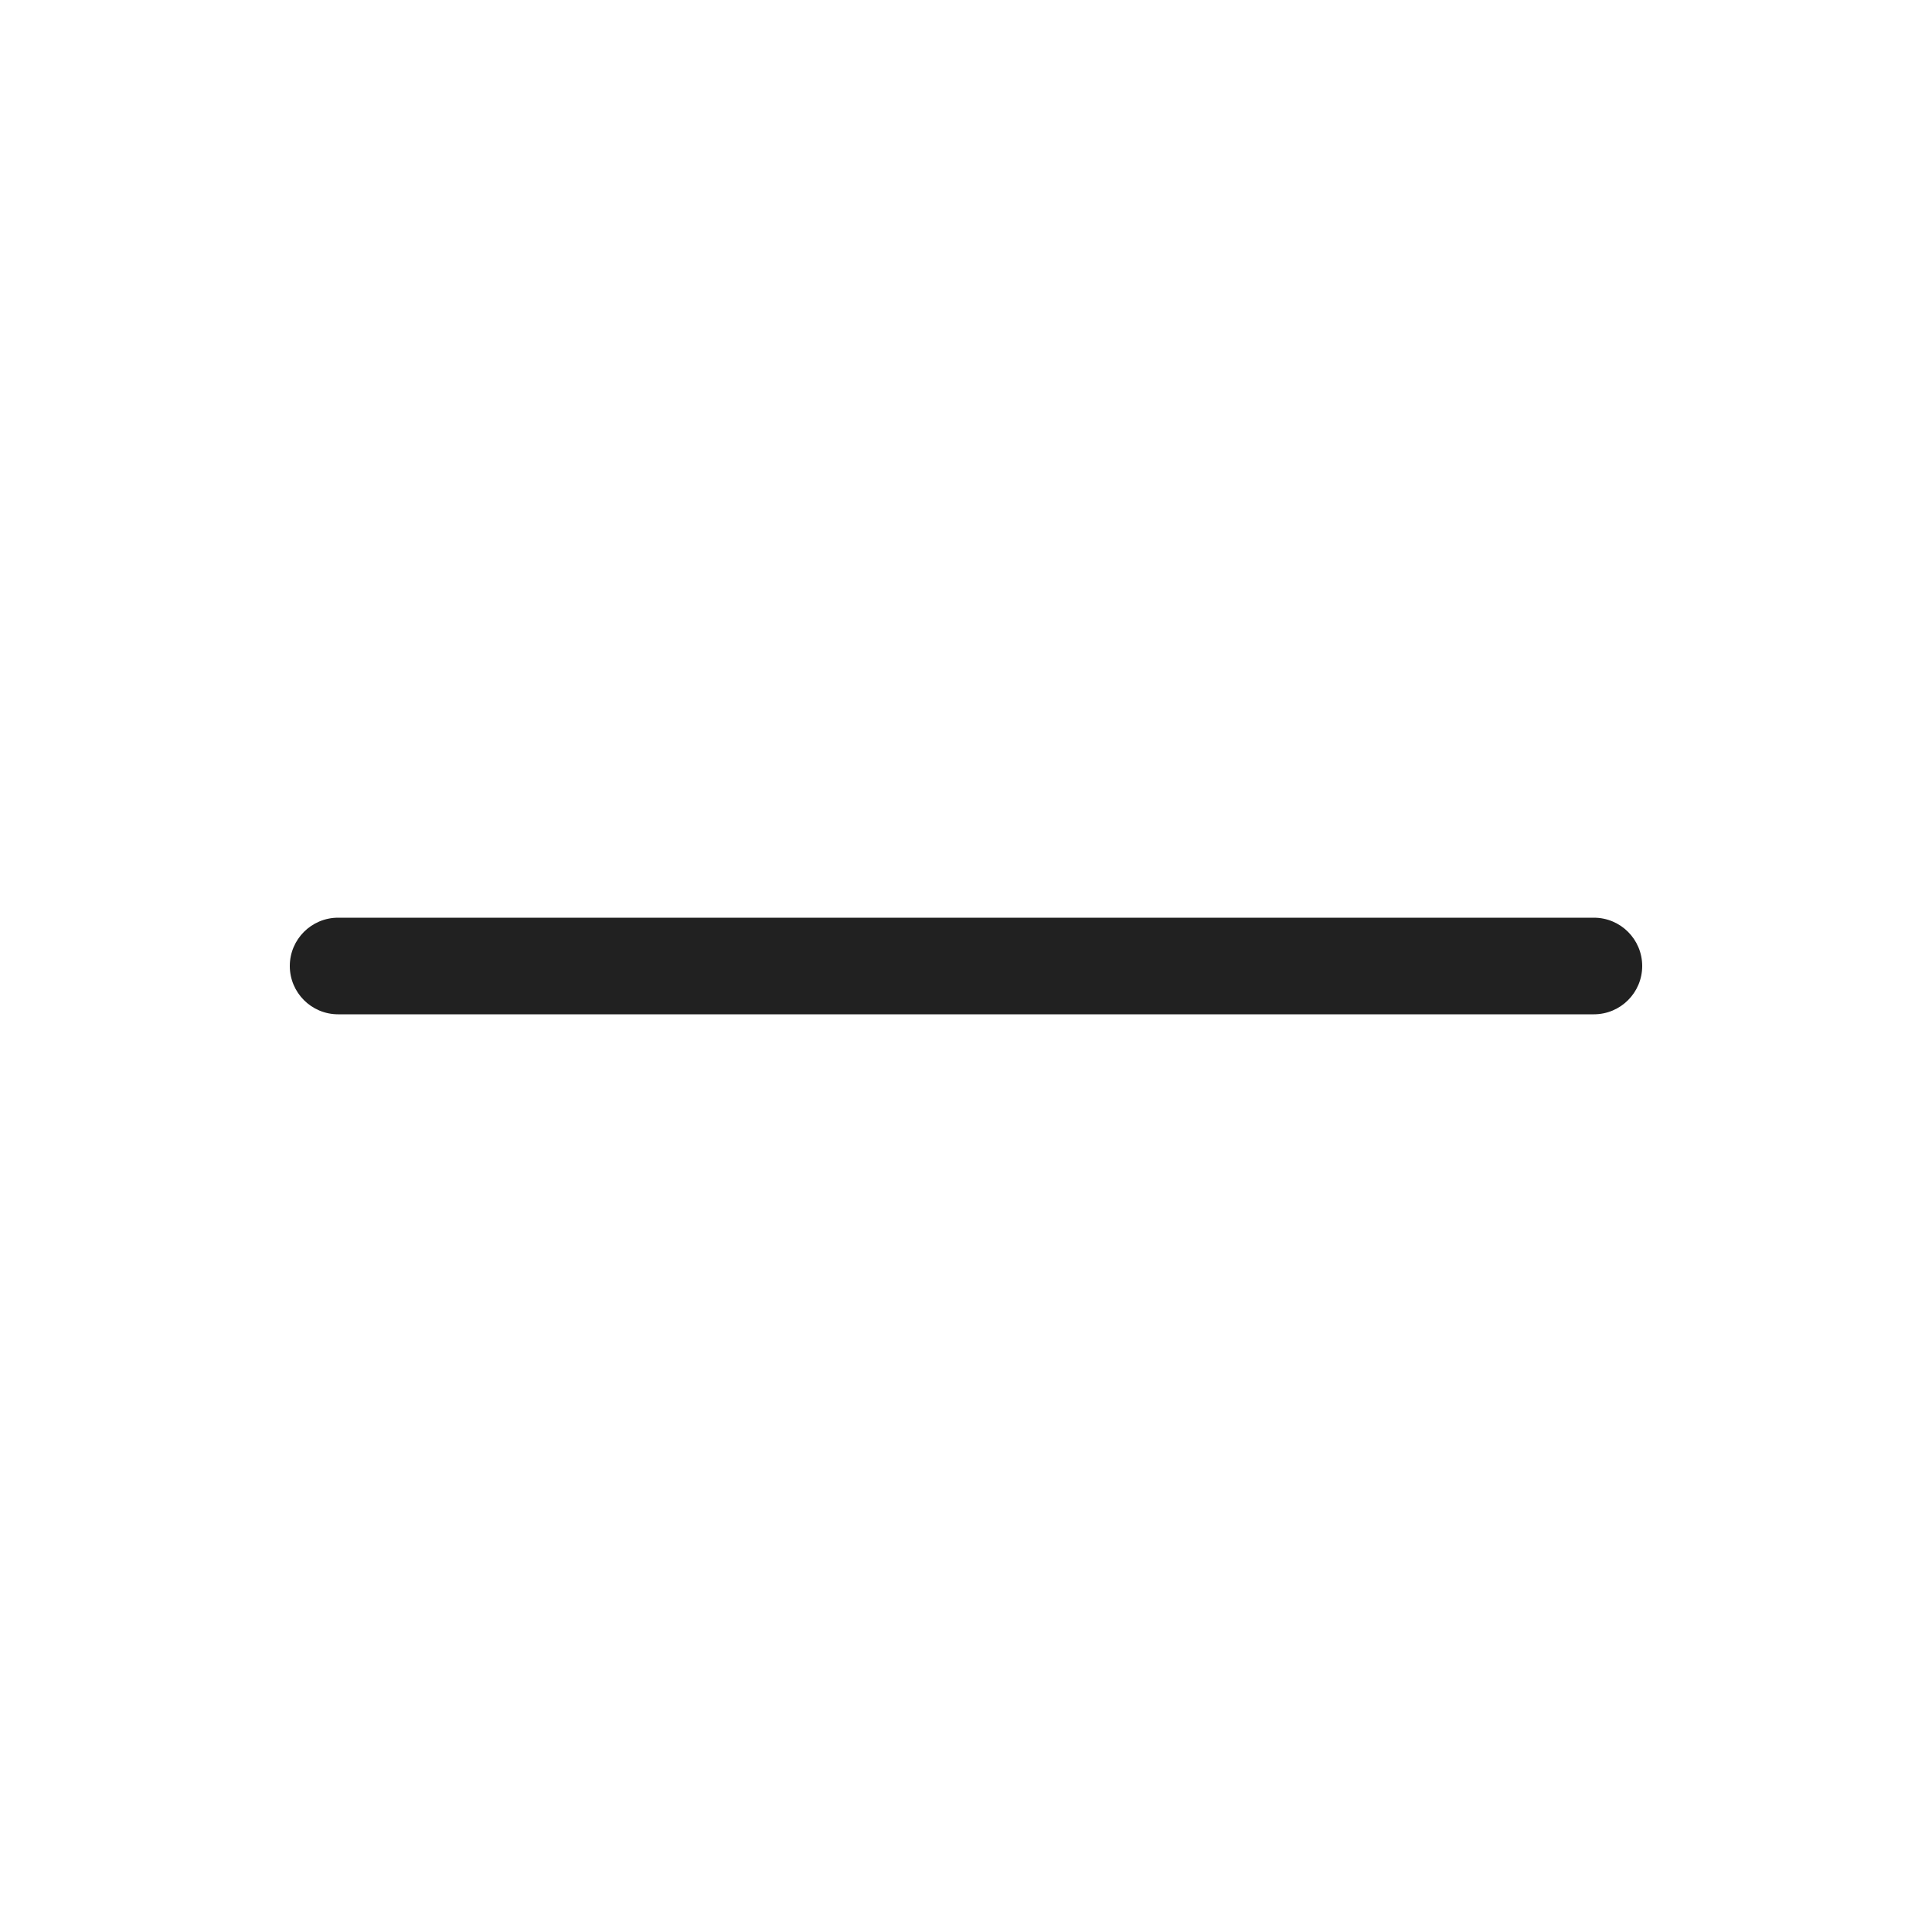
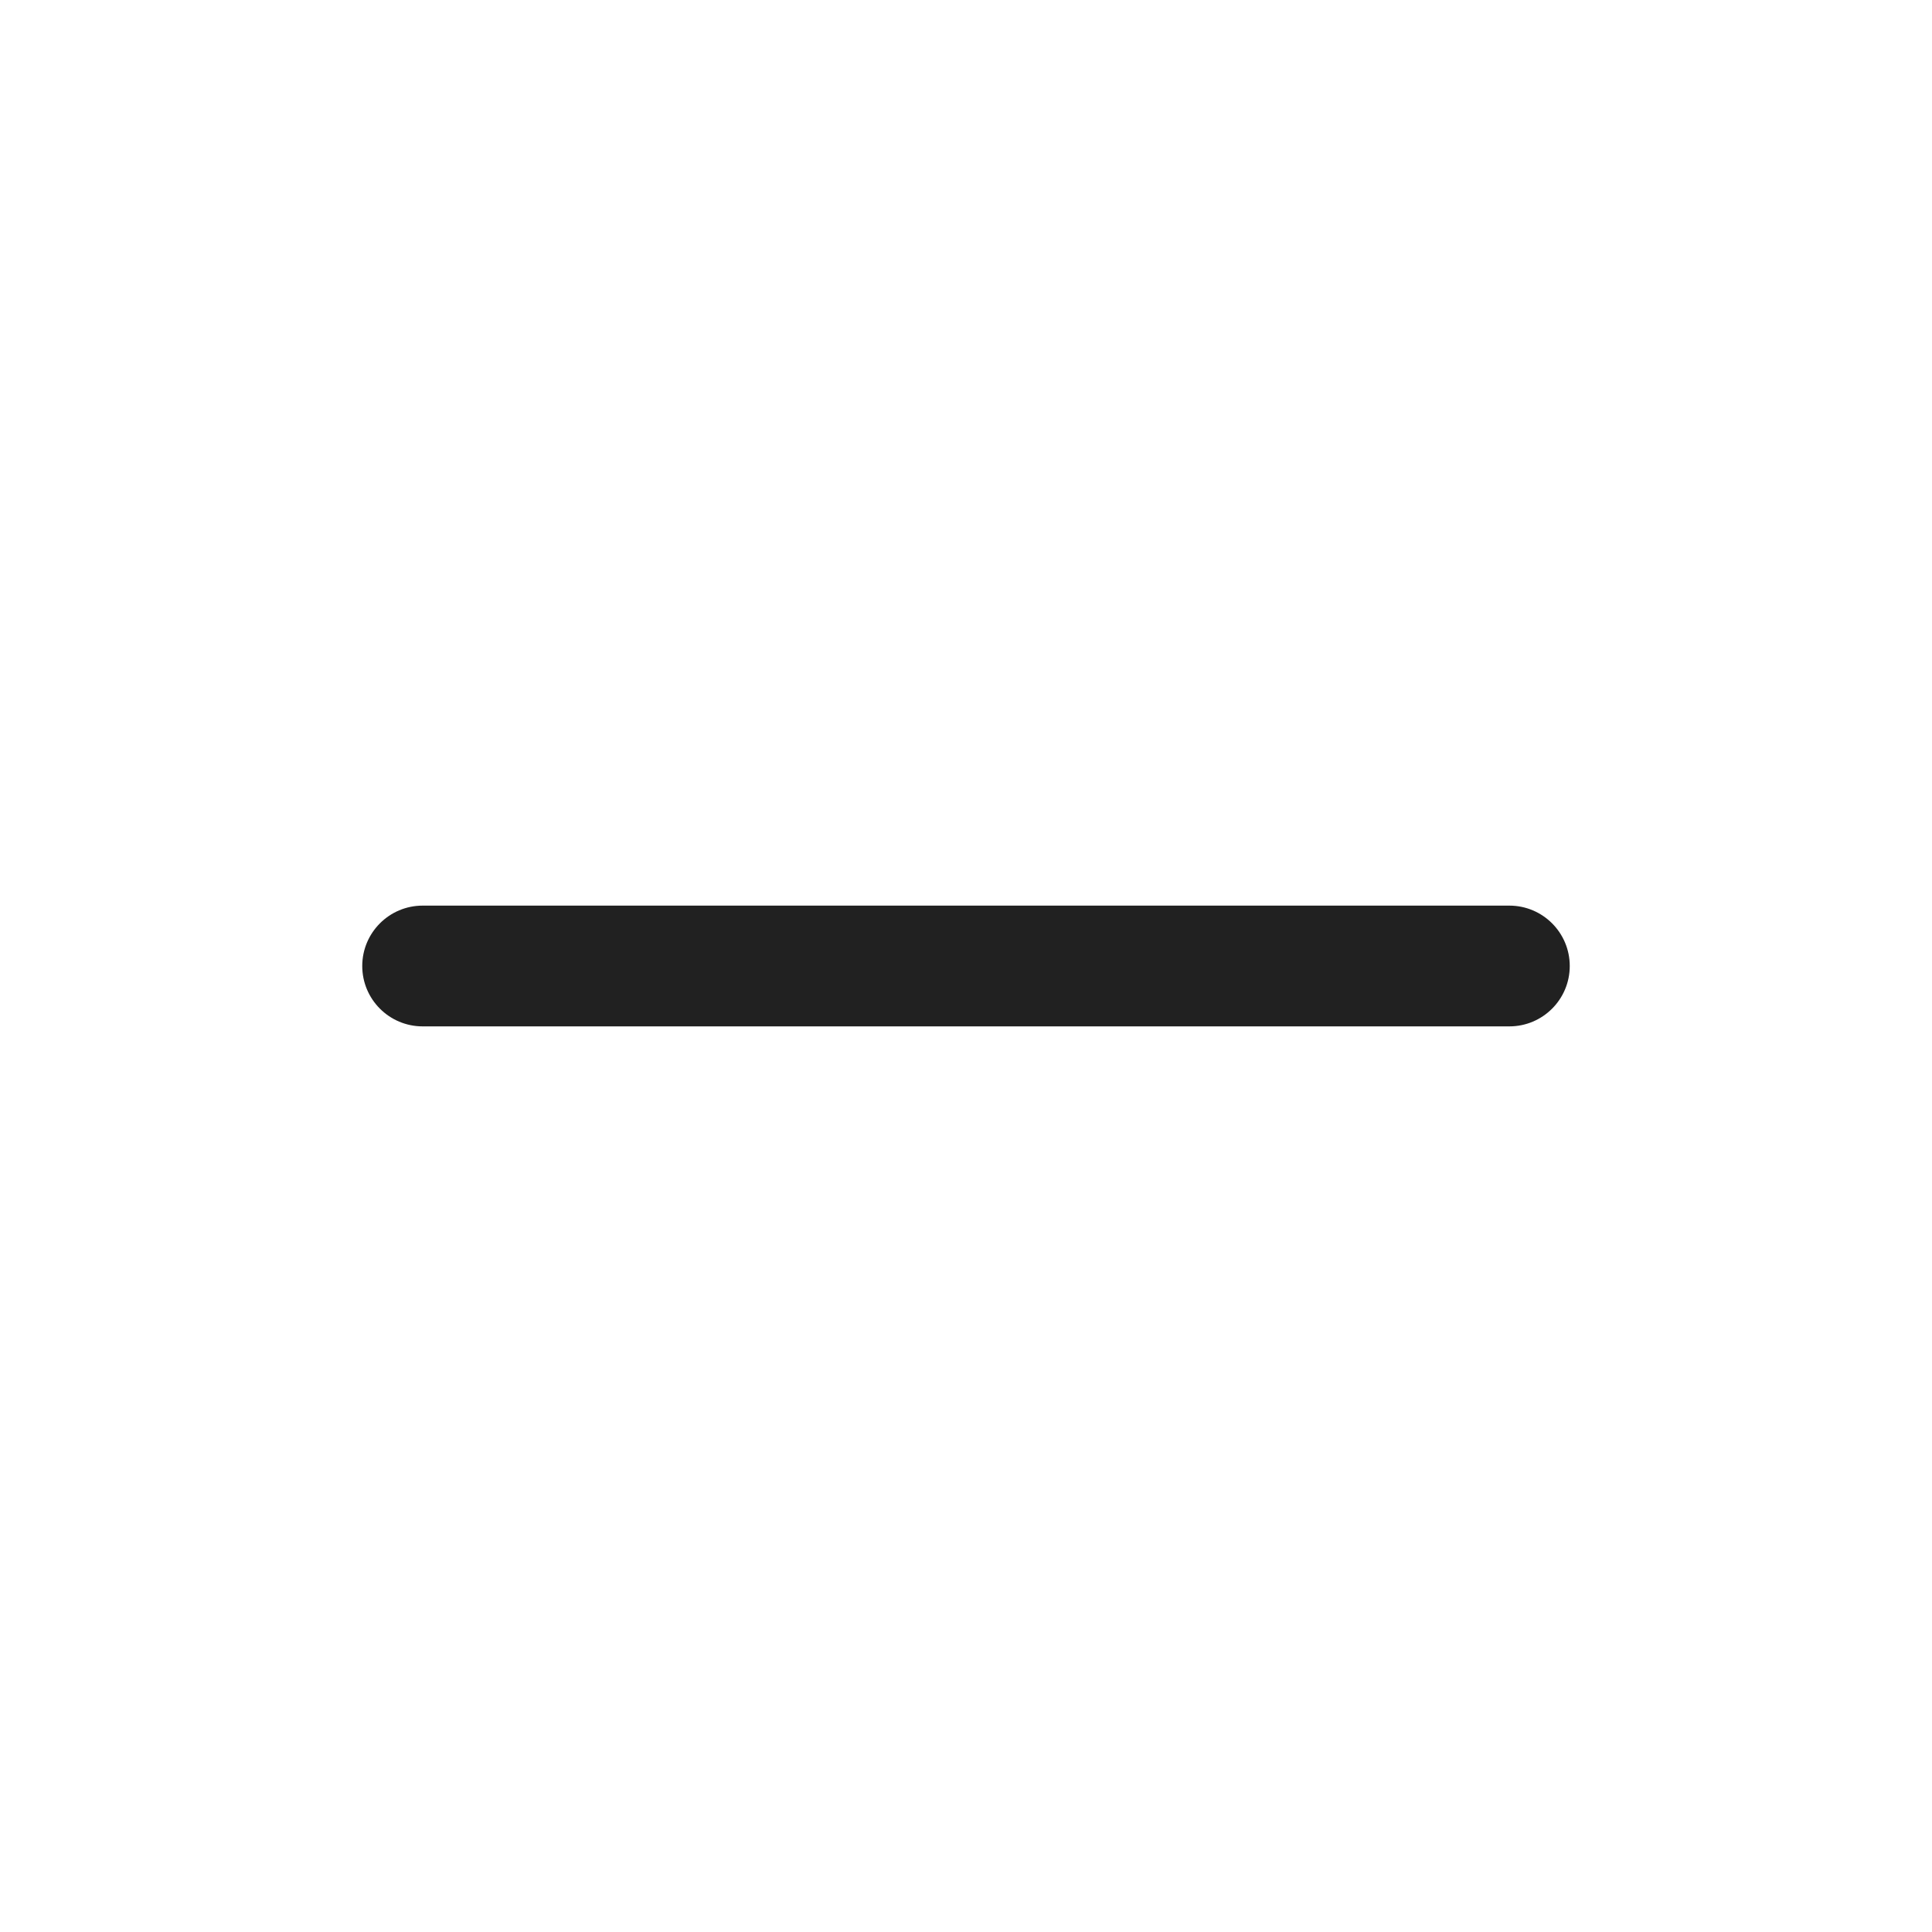
- <svg xmlns="http://www.w3.org/2000/svg" width="20" height="20" viewBox="0 0 20 20" fill="none">
-   <path d="M3 10C3 9.724 3.224 9.5 3.5 9.5H16.5C16.776 9.5 17 9.724 17 10C17 10.276 16.776 10.5 16.5 10.5H3.5C3.224 10.5 3 10.276 3 10Z" fill="#212121" />
+ <svg xmlns="http://www.w3.org/2000/svg" width="16" height="16" viewBox="0 0 16 16" fill="none">
+   <path d="M3 8C3 7.724 3.224 7.5 3.5 7.5H12.5C12.776 7.5 13 7.724 13 8C13 8.276 12.776 8.5 12.5 8.5H3.5C3.224 8.5 3 8.276 3 8Z" fill="#212121" />
</svg>
